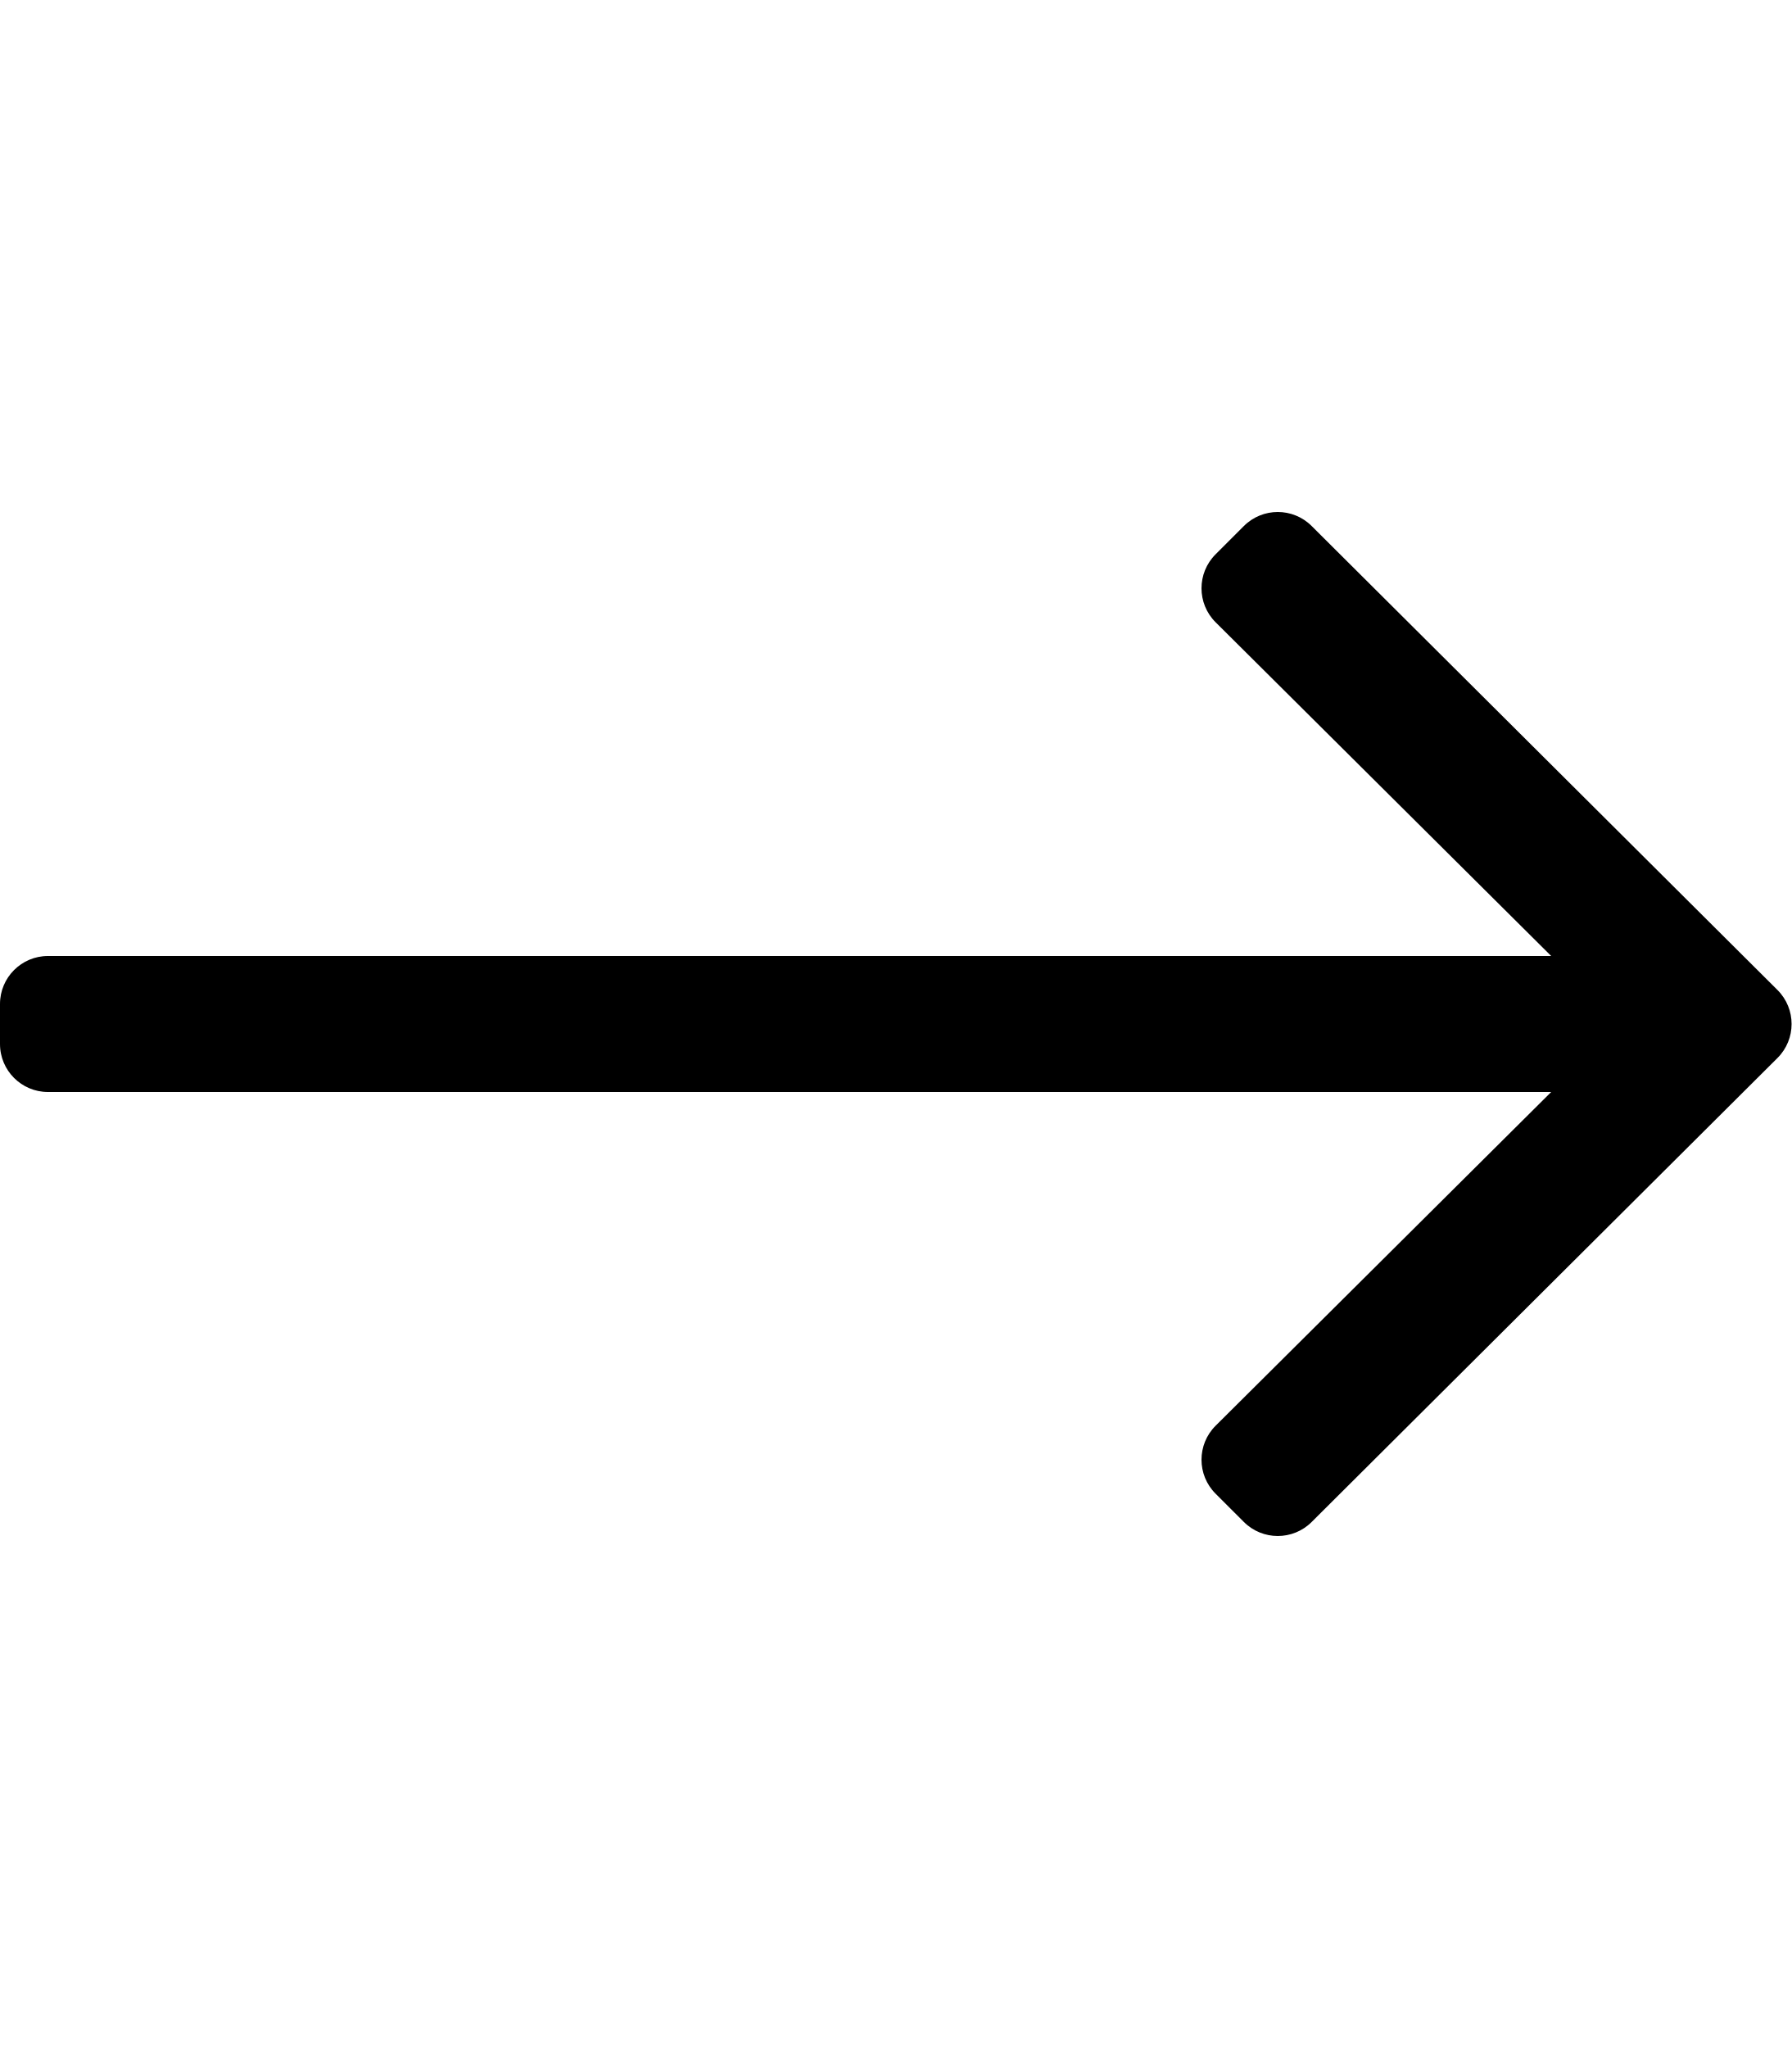
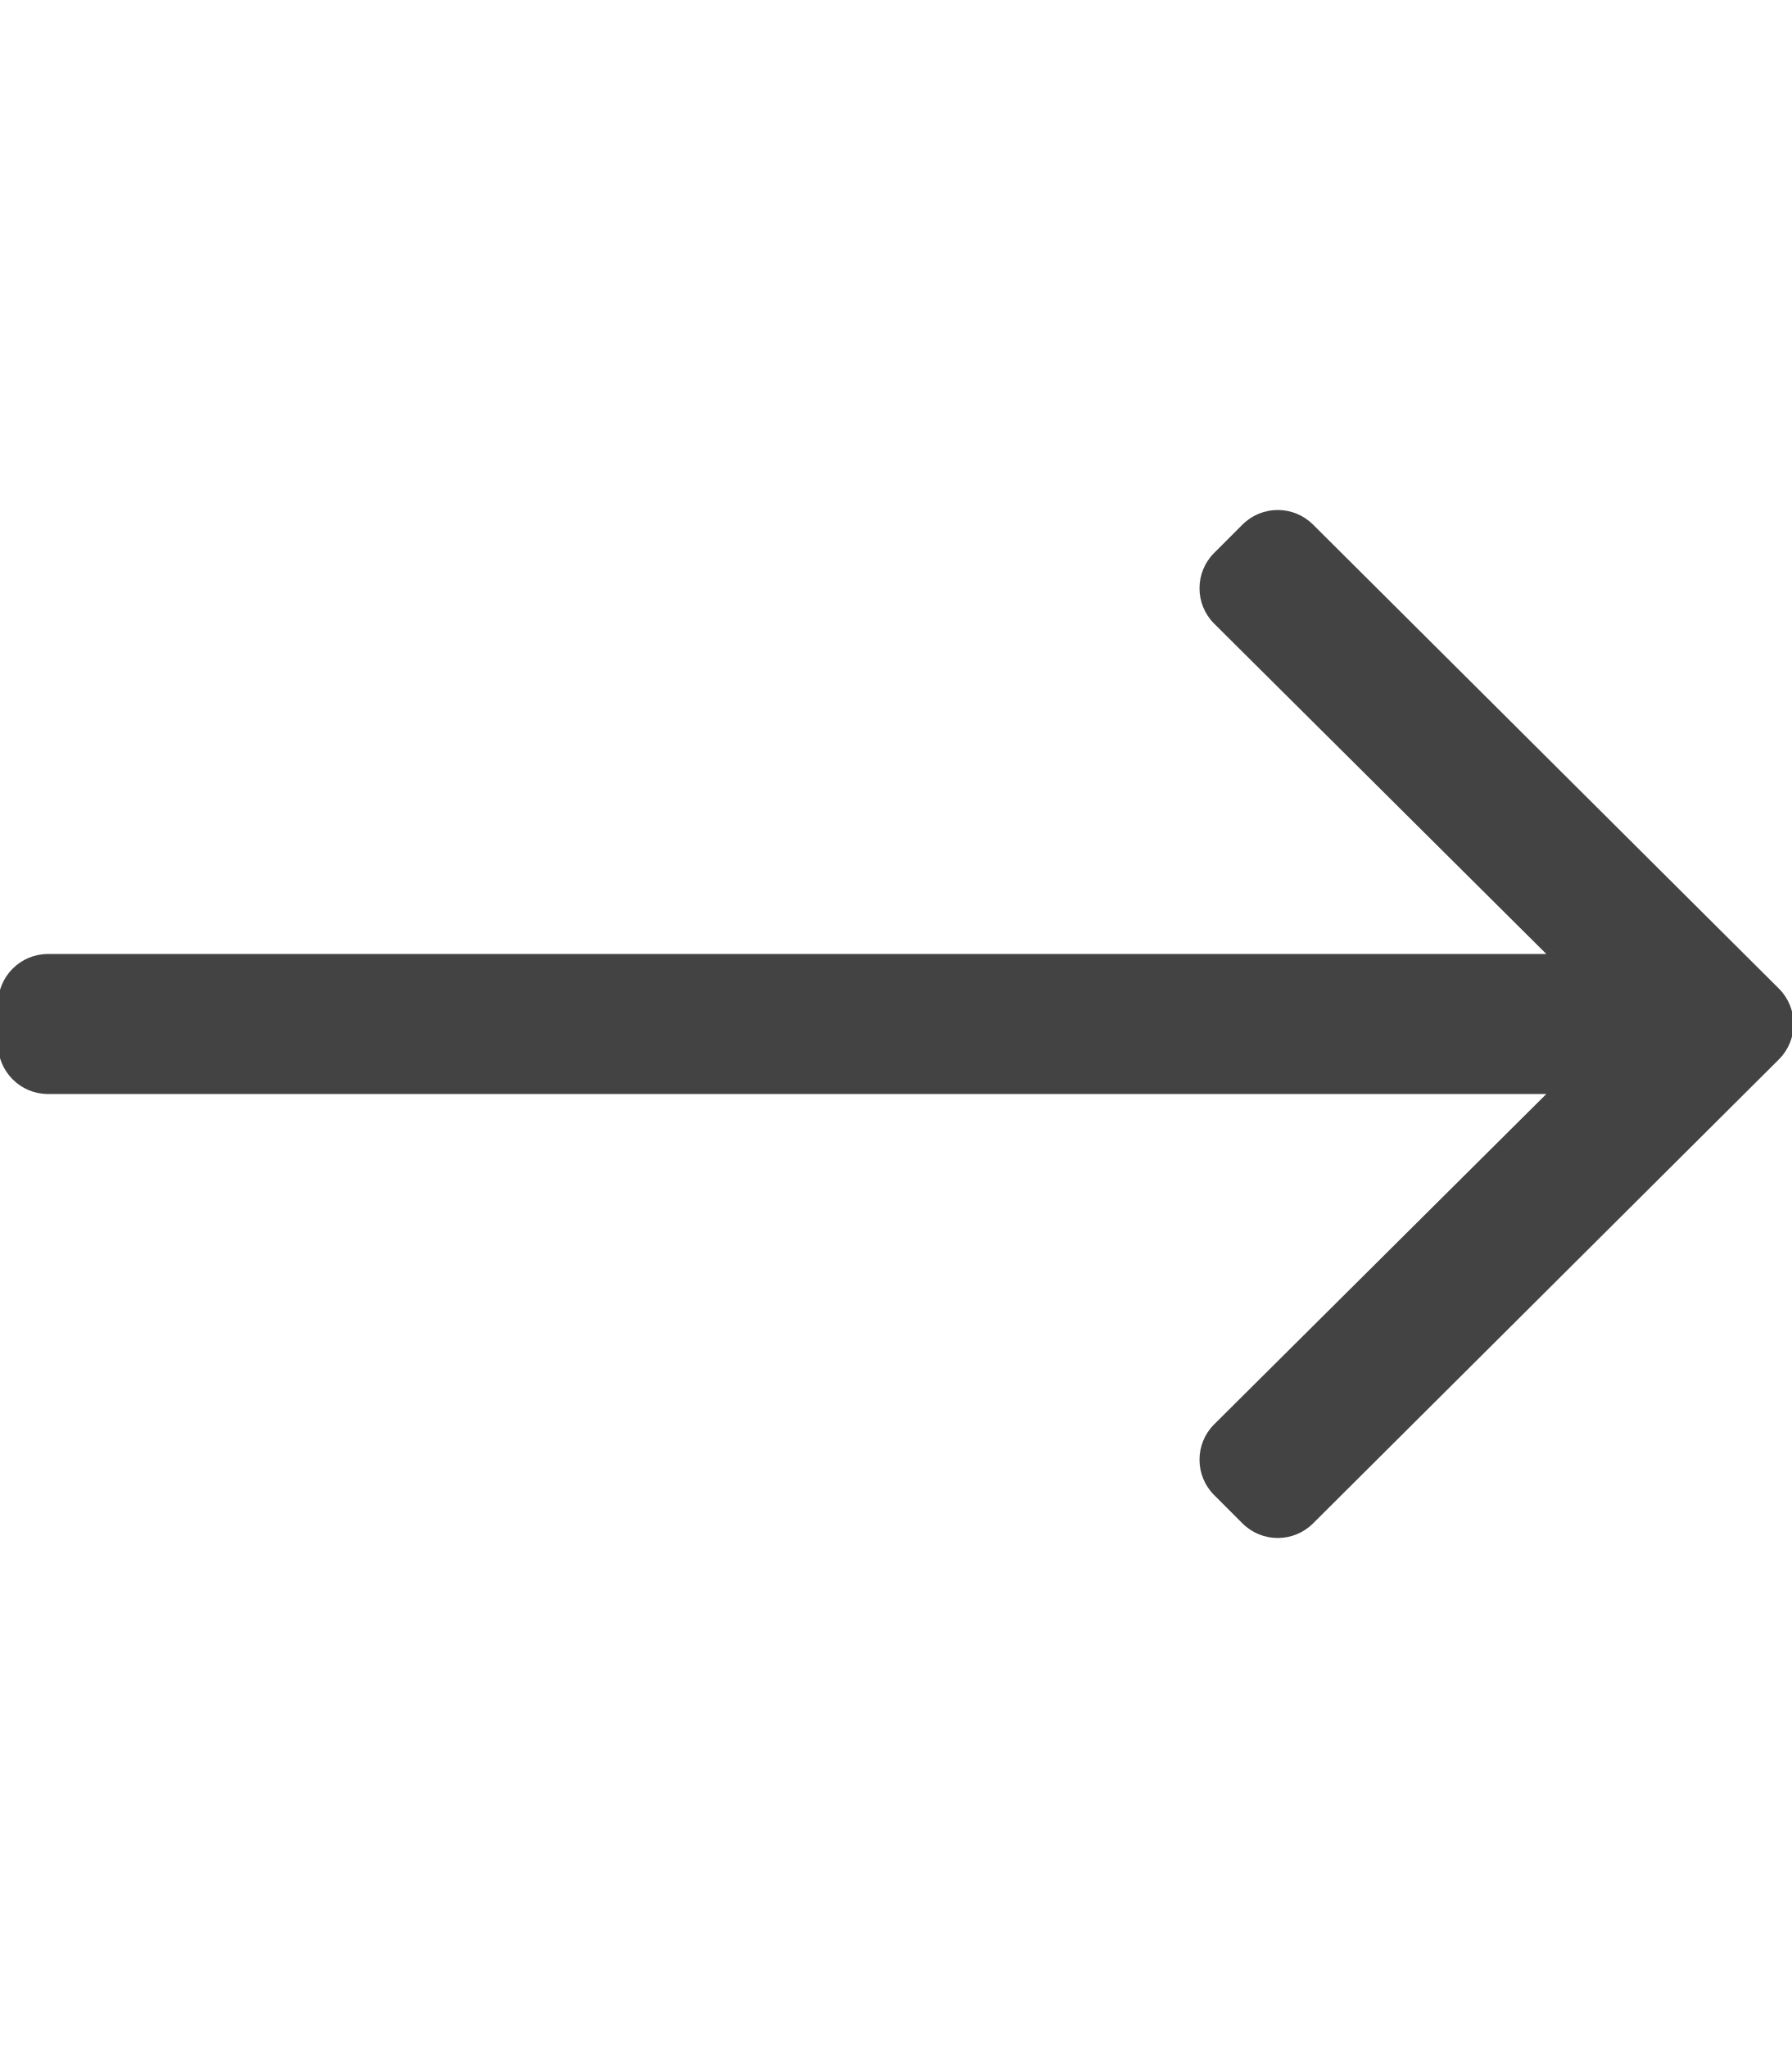
- <svg xmlns="http://www.w3.org/2000/svg" viewBox="0 0 448 512">
+ <svg xmlns="http://www.w3.org/2000/svg" stroke="#444343" fill="#444343" viewBox="0 0 448 512">
  <path d="M311.03 131.515l-7.071 7.07c-4.686 4.686-4.686 12.284 0 16.971L387.887 239H12c-6.627 0-12 5.373-12 12v10c0 6.627 5.373 12 12 12h375.887l-83.928 83.444c-4.686 4.686-4.686 12.284 0 16.971l7.071 7.07c4.686 4.686 12.284 4.686 16.97 0l116.485-116c4.686-4.686 4.686-12.284 0-16.971L328 131.515c-4.686-4.687-12.284-4.687-16.97 0z" />
</svg>
